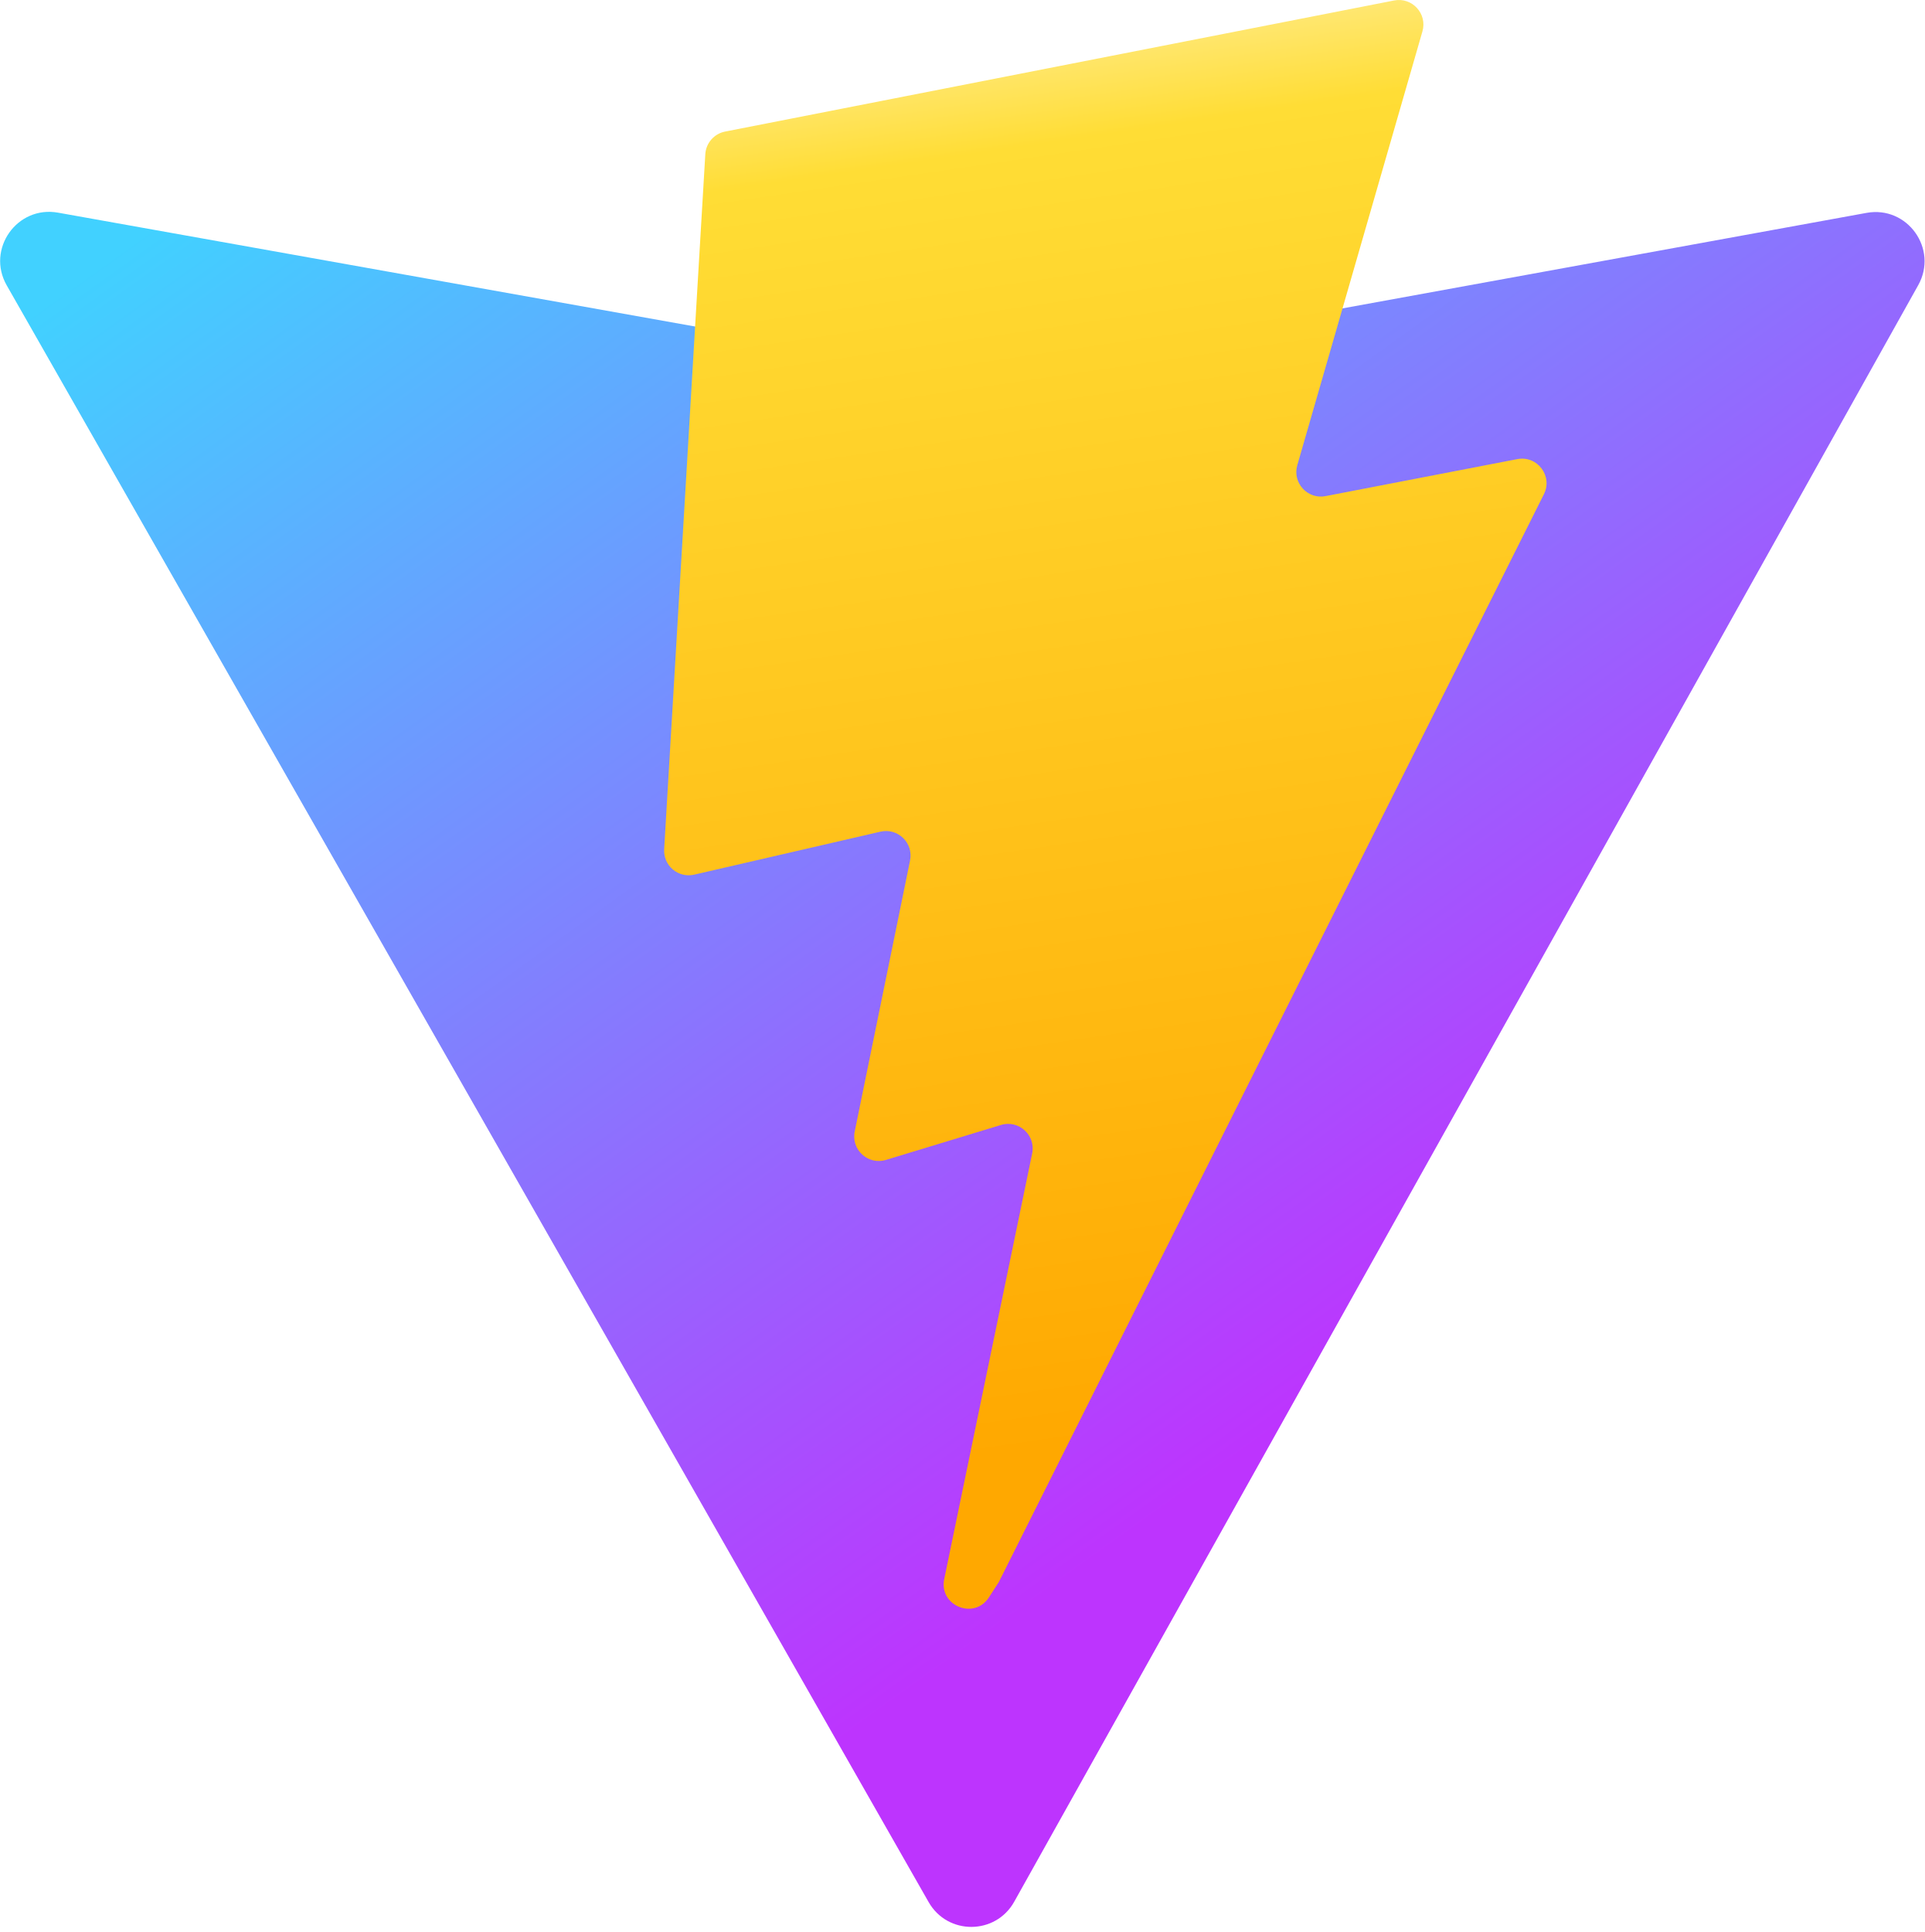
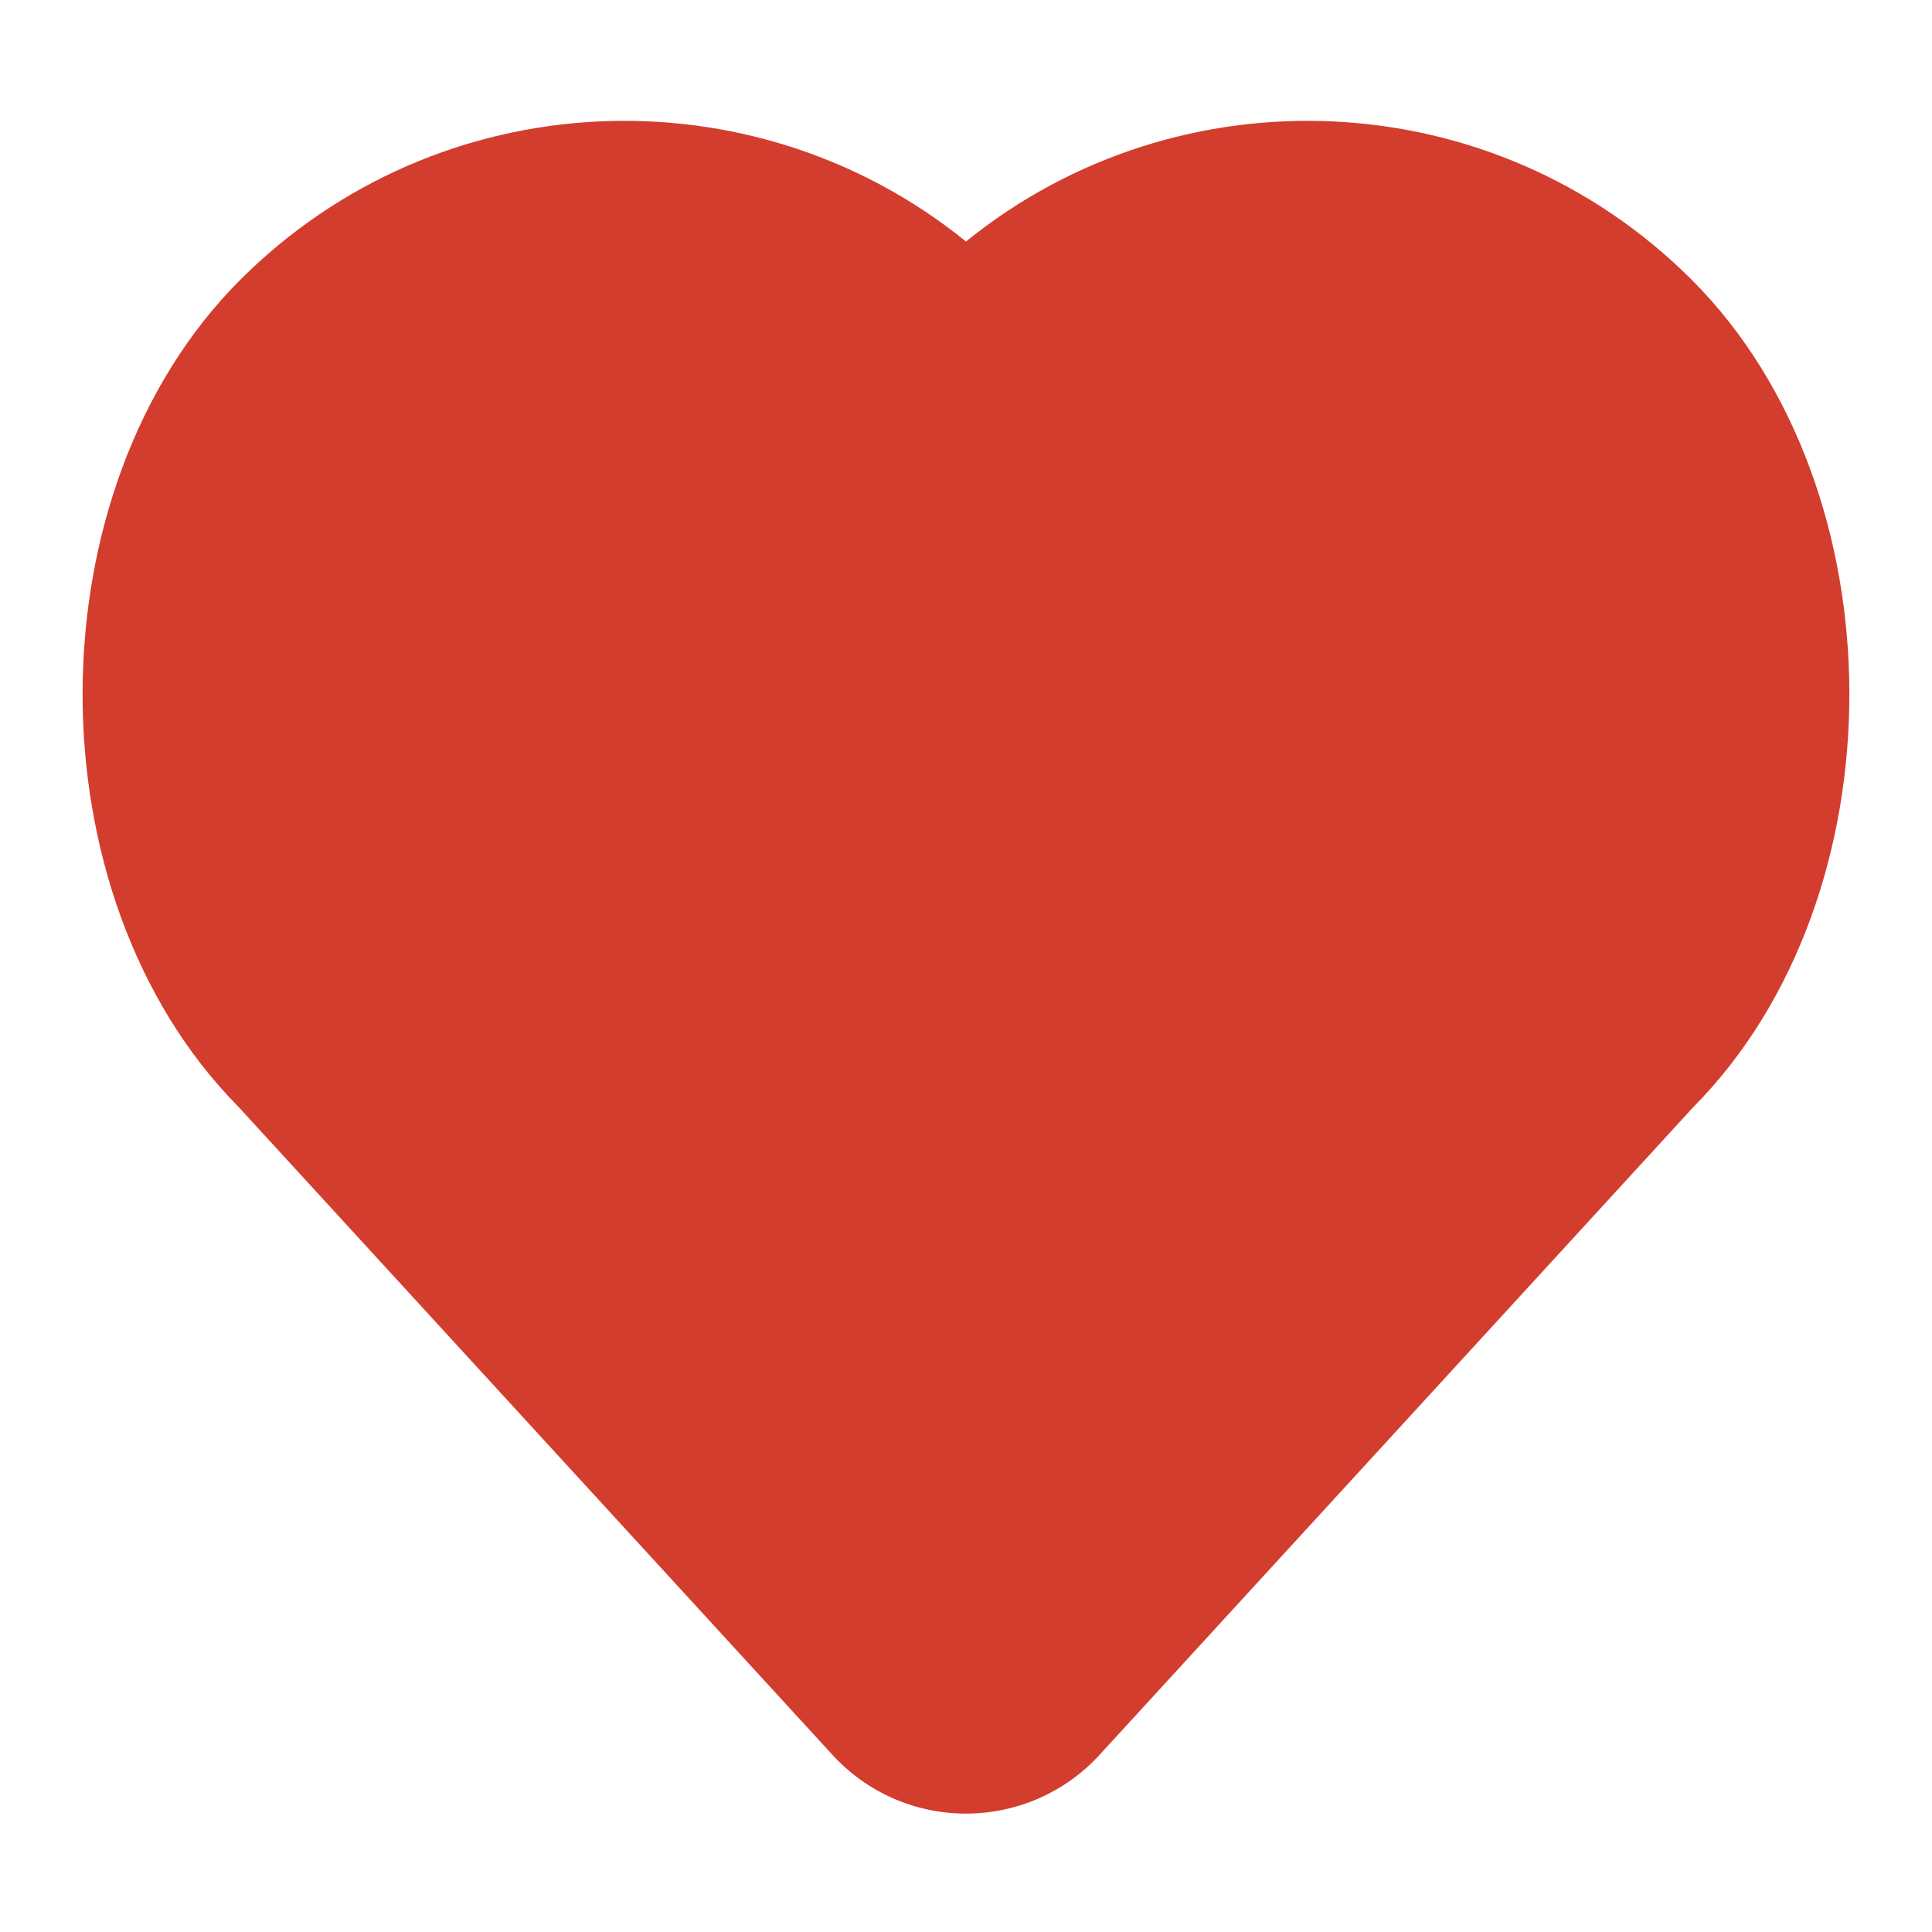
- <svg xmlns="http://www.w3.org/2000/svg" aria-hidden="true" role="img" class="iconify iconify--logos" width="31.88" height="32" preserveAspectRatio="xMidYMid meet" viewBox="0 0 256 257">
-   <defs>
-     <linearGradient id="IconifyId1813088fe1fbc01fb466" x1="-.828%" x2="57.636%" y1="7.652%" y2="78.411%">
-       <stop offset="0%" stop-color="#41D1FF" />
-       <stop offset="100%" stop-color="#BD34FE" />
-     </linearGradient>
-     <linearGradient id="IconifyId1813088fe1fbc01fb467" x1="43.376%" x2="50.316%" y1="2.242%" y2="89.03%">
-       <stop offset="0%" stop-color="#FFEA83" />
-       <stop offset="8.333%" stop-color="#FFDD35" />
-       <stop offset="100%" stop-color="#FFA800" />
-     </linearGradient>
-   </defs>
-   <path fill="url(#IconifyId1813088fe1fbc01fb466)" d="M255.153 37.938L134.897 252.976c-2.483 4.44-8.862 4.466-11.382.048L.875 37.958c-2.746-4.814 1.371-10.646 6.827-9.67l120.385 21.517a6.537 6.537 0 0 0 2.322-.004l117.867-21.483c5.438-.991 9.574 4.796 6.877 9.62Z" />
-   <path fill="url(#IconifyId1813088fe1fbc01fb467)" d="M185.432.063L96.44 17.501a3.268 3.268 0 0 0-2.634 3.014l-5.474 92.456a3.268 3.268 0 0 0 3.997 3.378l24.777-5.718c2.318-.535 4.413 1.507 3.936 3.838l-7.361 36.047c-.495 2.426 1.782 4.5 4.151 3.78l15.304-4.649c2.372-.72 4.652 1.36 4.15 3.788l-11.698 56.621c-.732 3.542 3.979 5.473 5.943 2.437l1.313-2.028l72.516-144.72c1.215-2.423-.88-5.186-3.54-4.672l-25.505 4.922c-2.396.462-4.435-1.77-3.759-4.114l16.646-57.705c.677-2.35-1.37-4.583-3.769-4.113Z" />
+ <svg xmlns="http://www.w3.org/2000/svg" fill-rule="evenodd" stroke-linejoin="round" stroke-miterlimit="2" clip-rule="evenodd" viewBox="0 0 32 32" id="user-interface">
+   <path fill="#d33d2e" d="M16 4c-3.533-2.862-8.736-2.65-12.021.635C.516 8.098.497 14.812 3.925 18.307l.027.028 9.837 10.732c.568.62 1.37.973 2.21.972.842 0 1.644-.352 2.212-.972l9.828-10.722c3.463-3.487 3.456-10.235-.018-13.71C24.735 1.35 19.533 1.138 16 4Z" />
</svg>
